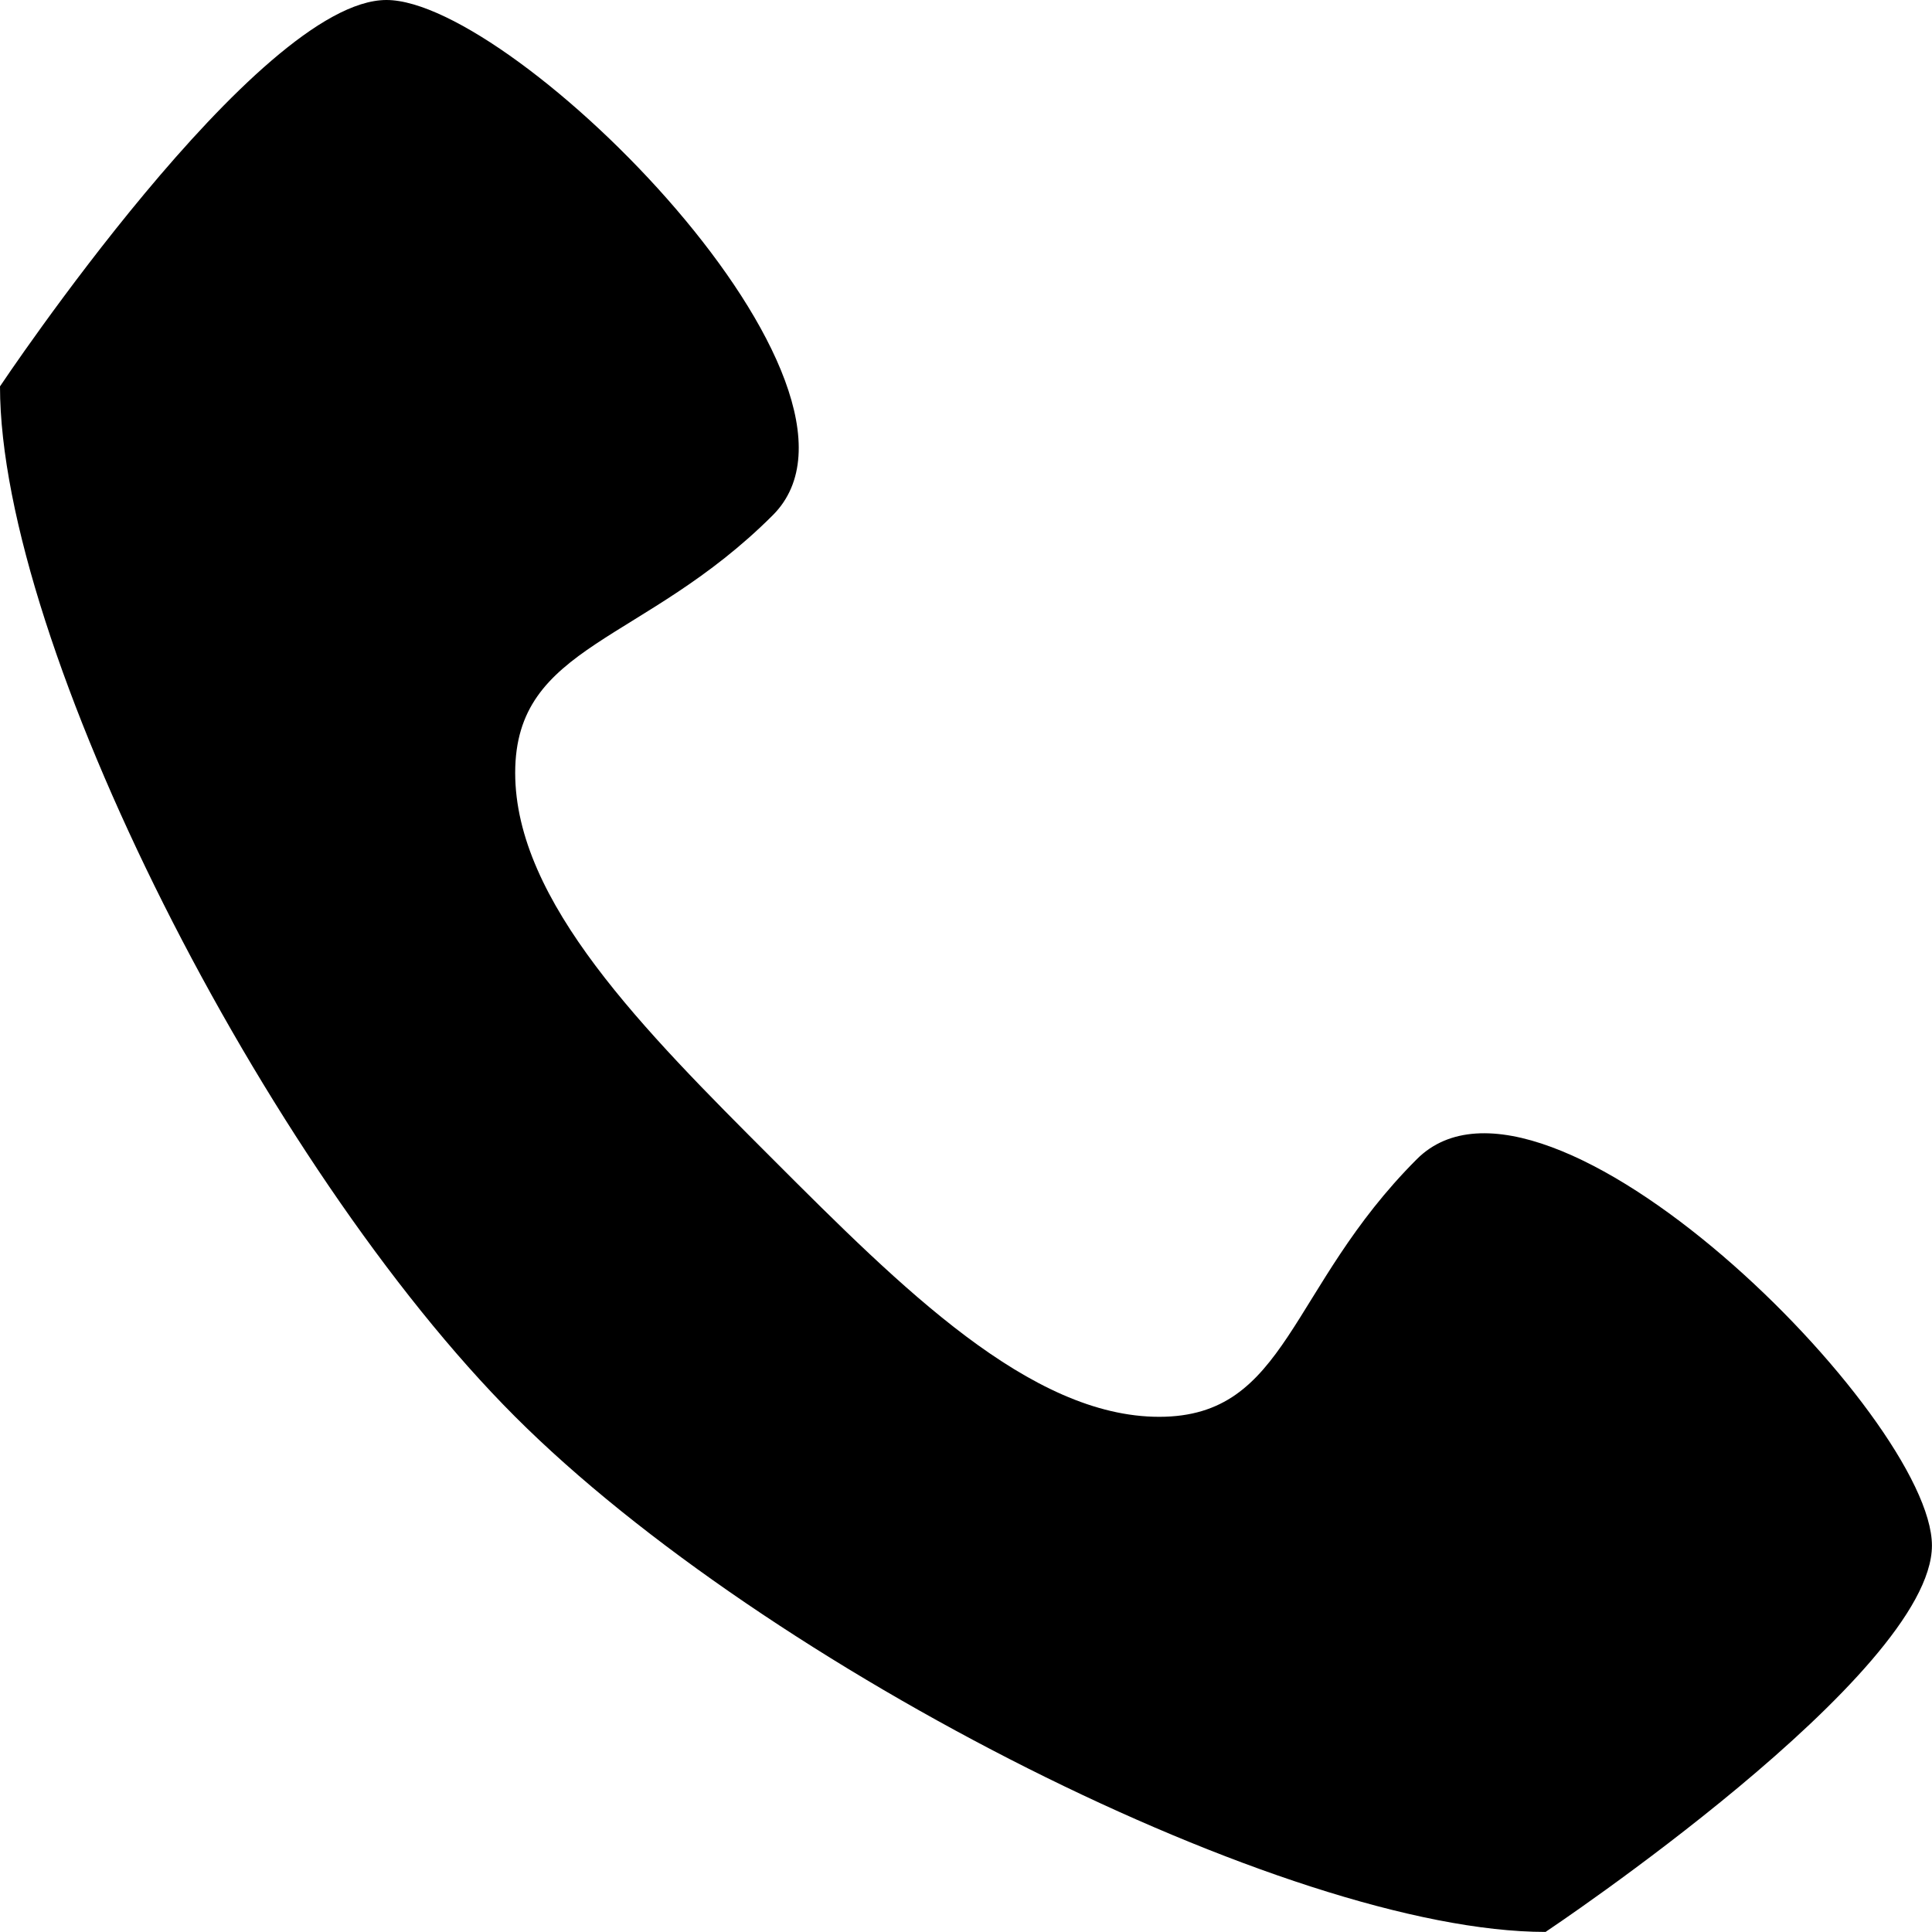
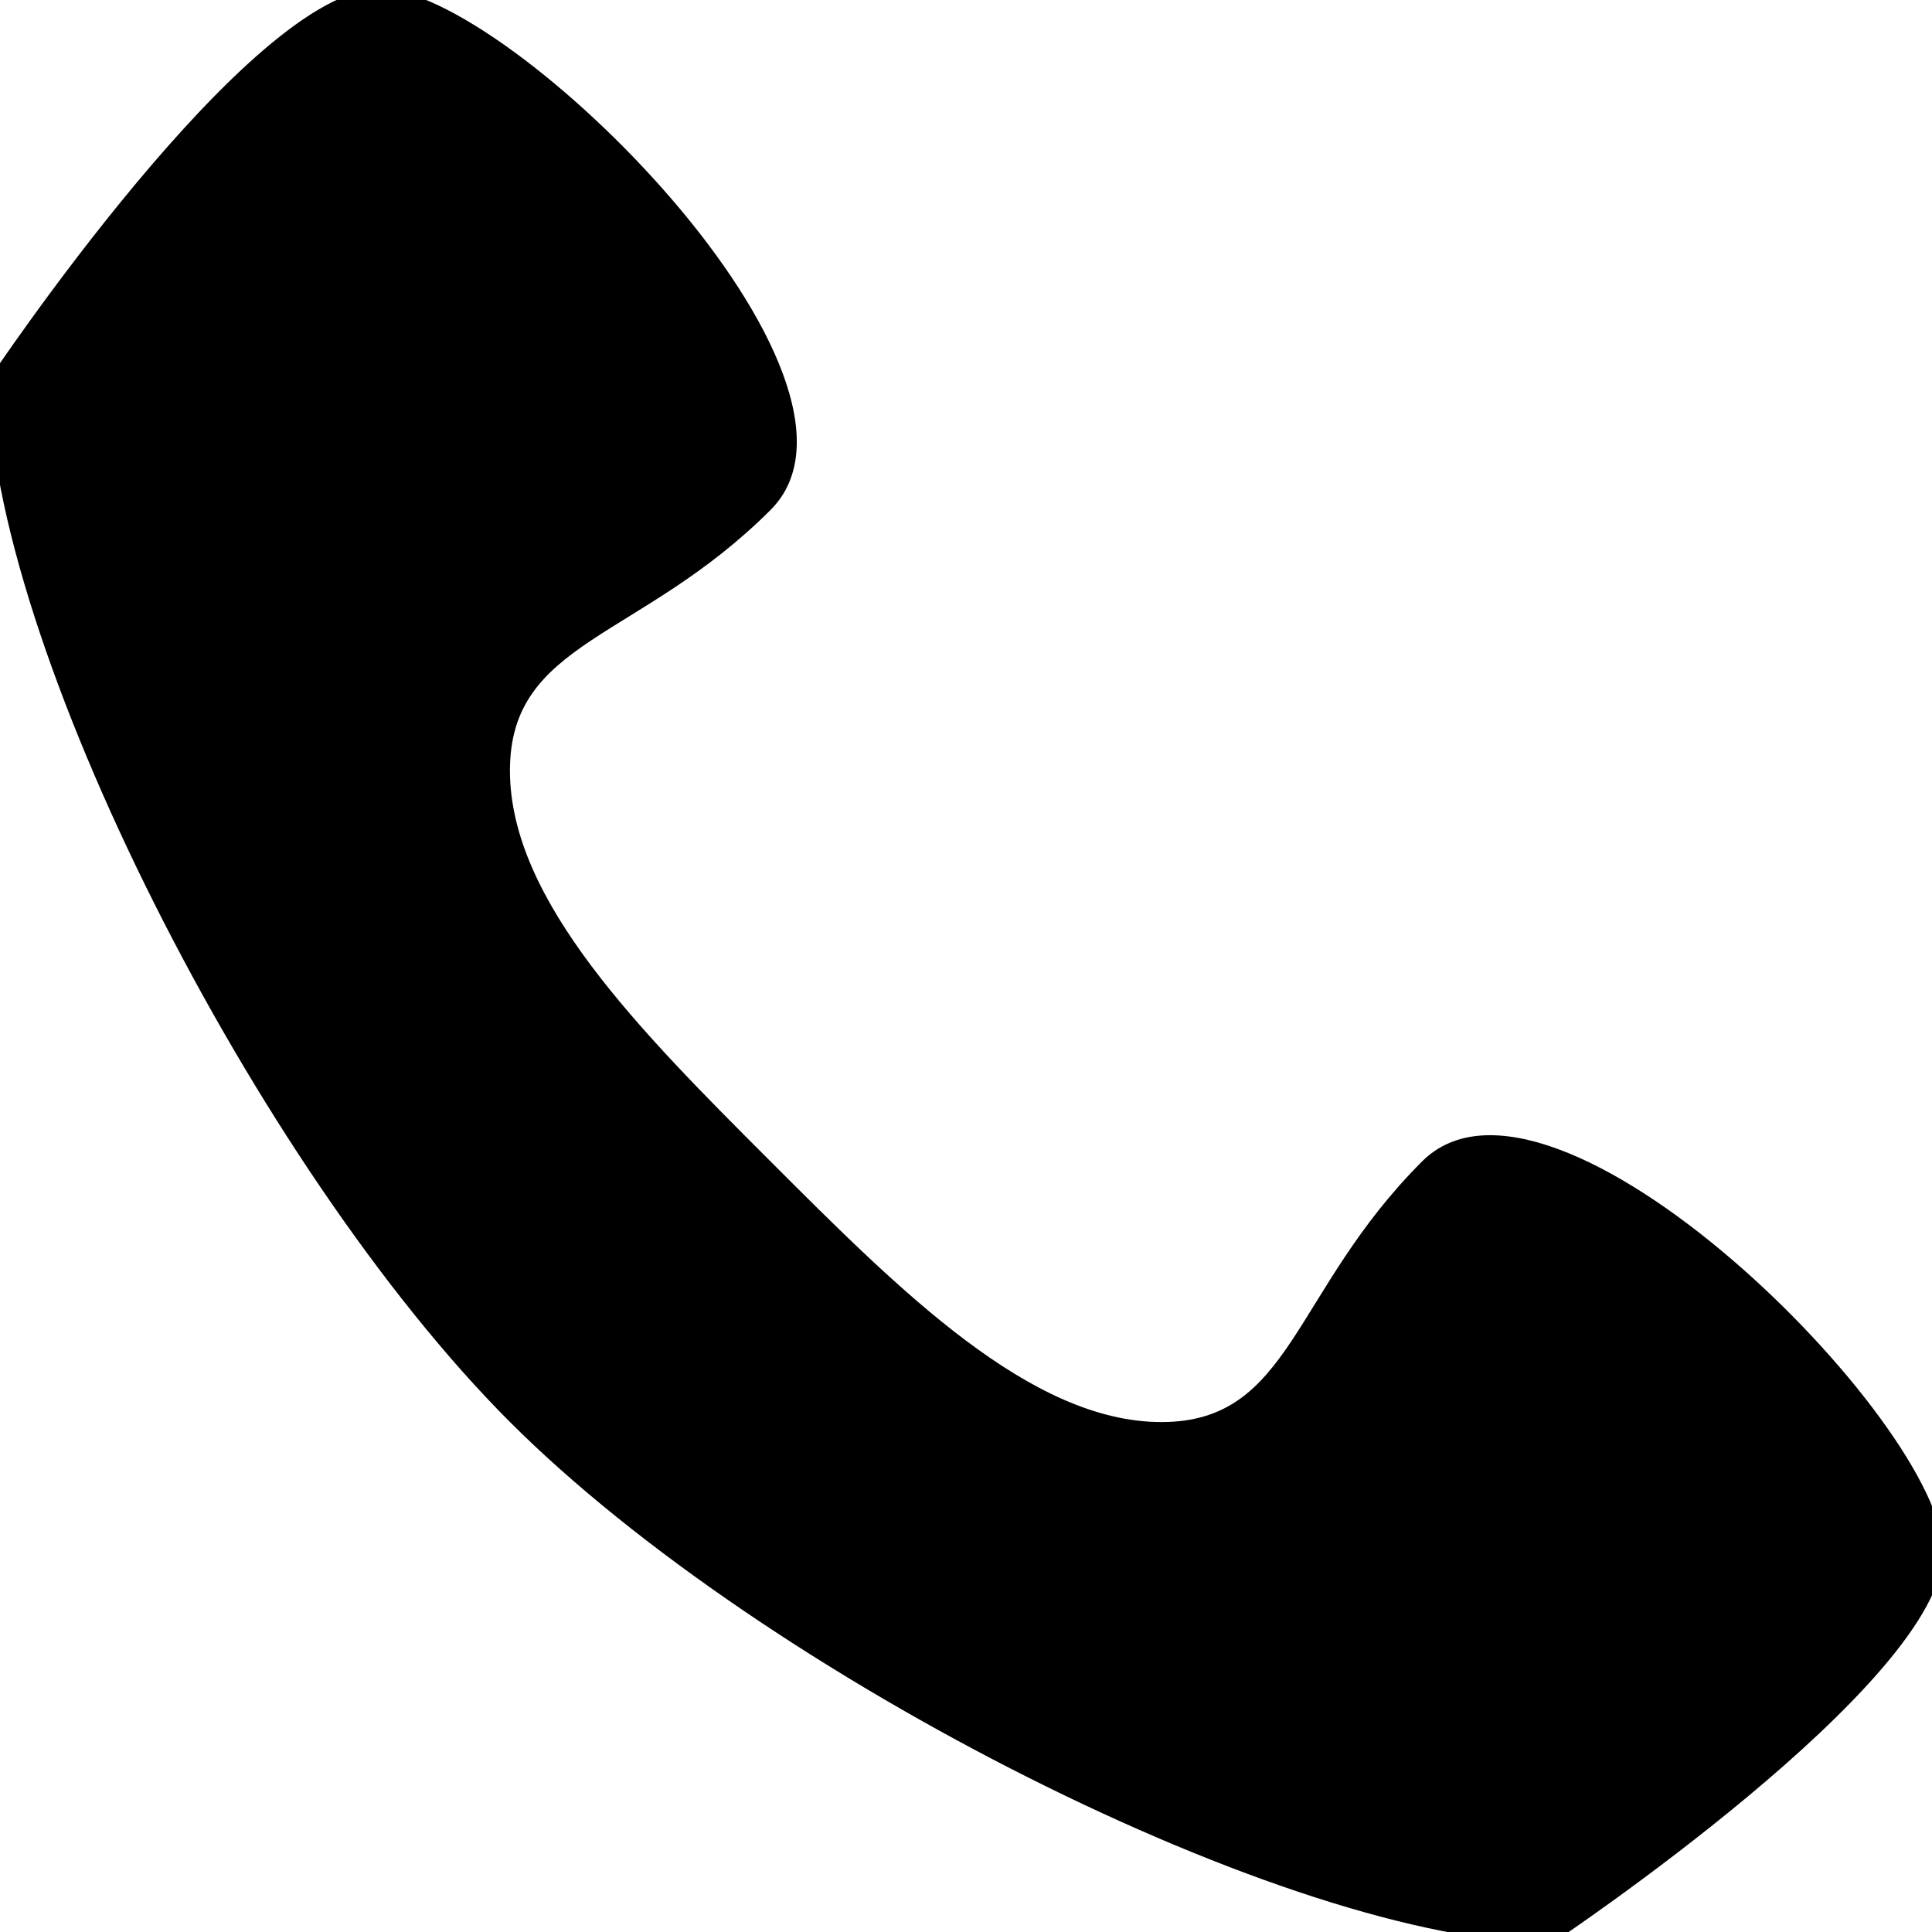
- <svg xmlns="http://www.w3.org/2000/svg" version="1.1" id="Capa_1" x="0px" y="0px" width="28.332px" height="28.332px" viewBox="0 46.168 28.332 28.332" enable-background="new 0 46.168 28.332 28.332" xml:space="preserve">
-   <path d="M20.777,63.167c-1.889,1.889-1.889,3.778-3.778,3.778s-3.778-1.889-5.666-3.778c-1.889-1.889-3.778-3.778-3.778-5.666  c0-1.889,1.889-1.889,3.778-3.778s-3.778-7.555-5.666-7.555S0,51.834,0,51.834c0,3.778,3.881,11.436,7.555,15.11  c3.674,3.674,11.333,7.555,15.11,7.555c0,0,5.666-3.778,5.666-5.666S22.666,61.278,20.777,63.167z" />
+ <svg xmlns="http://www.w3.org/2000/svg" version="1.1" id="Capa_1" x="0px" y="0px" width="28.006px" height="28.006px" viewBox="0.163 0.163 28.006 28.006" enable-background="new 0.163 0.163 28.006 28.006" xml:space="preserve">
+   <path d="M20.777,16.999c-1.889,1.889-1.889,3.778-3.778,3.778s-3.778-1.889-5.666-3.778c-1.889-1.889-3.778-3.778-3.778-5.666  c0-1.889,1.889-1.889,3.778-3.778S7.555,0,5.667,0S0,5.666,0,5.666c0,3.778,3.881,11.436,7.555,15.11  c3.674,3.674,11.333,7.555,15.11,7.555c0,0,5.666-3.778,5.666-5.666S22.666,15.11,20.777,16.999z" />
</svg>
